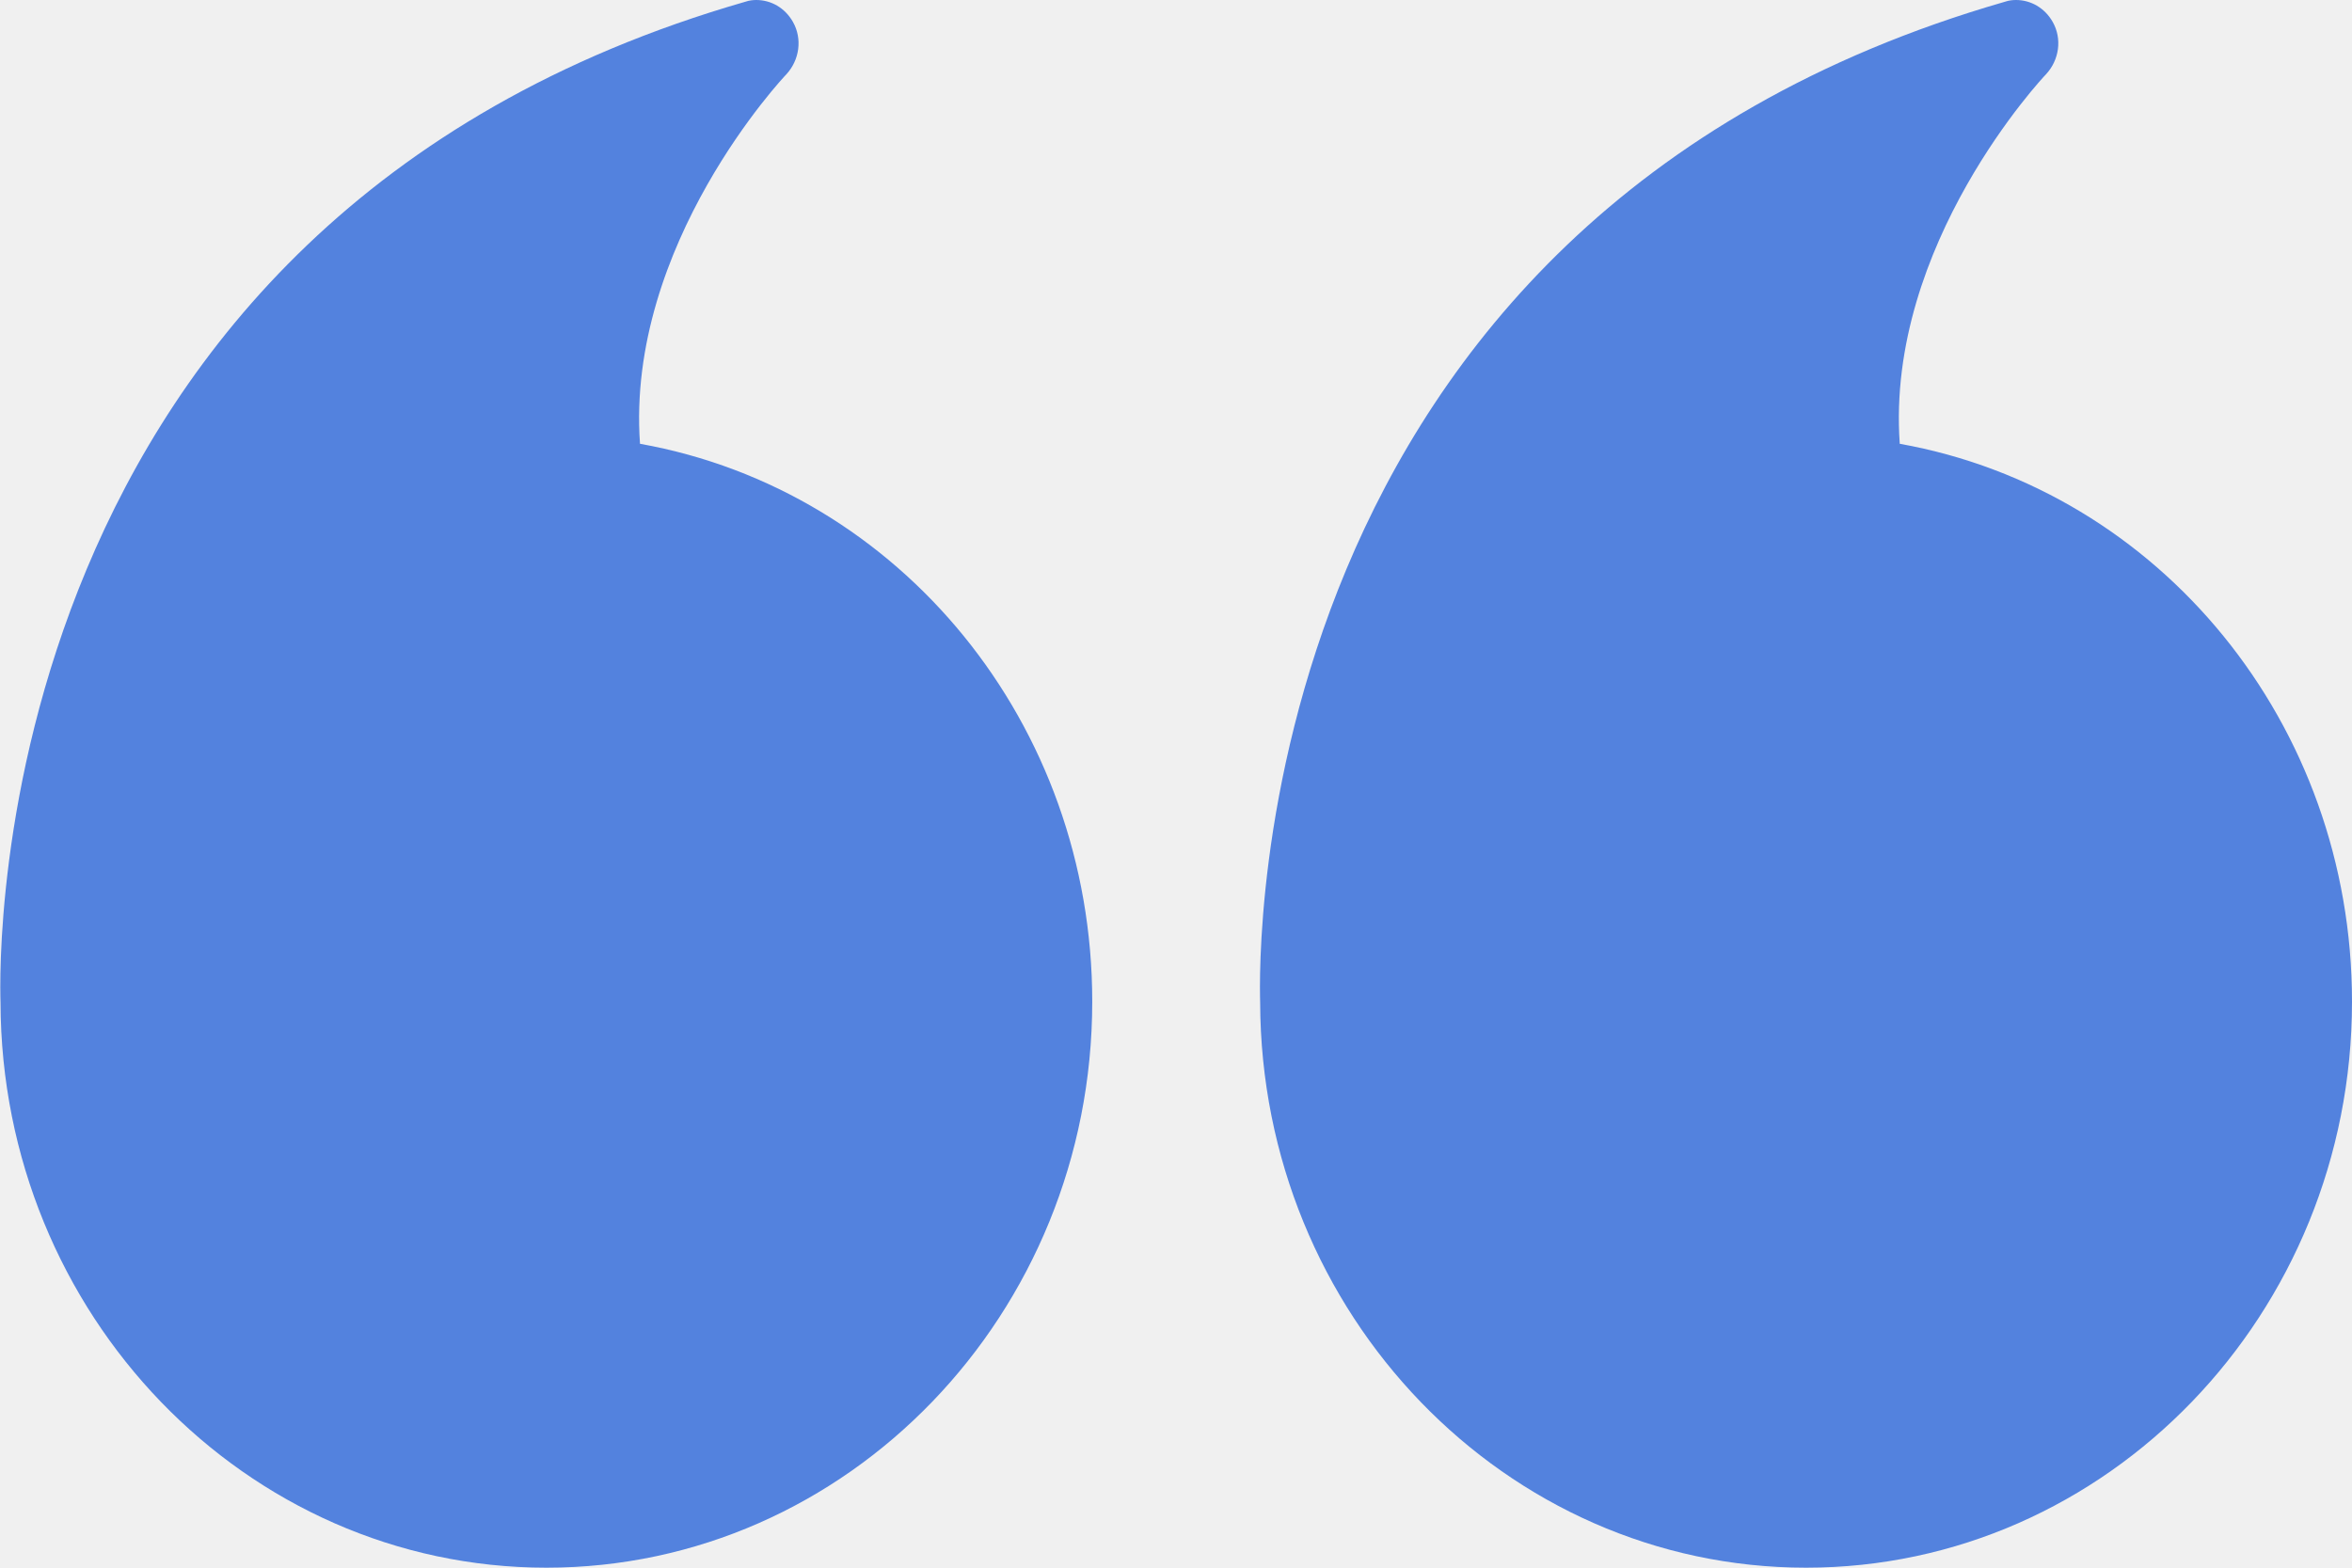
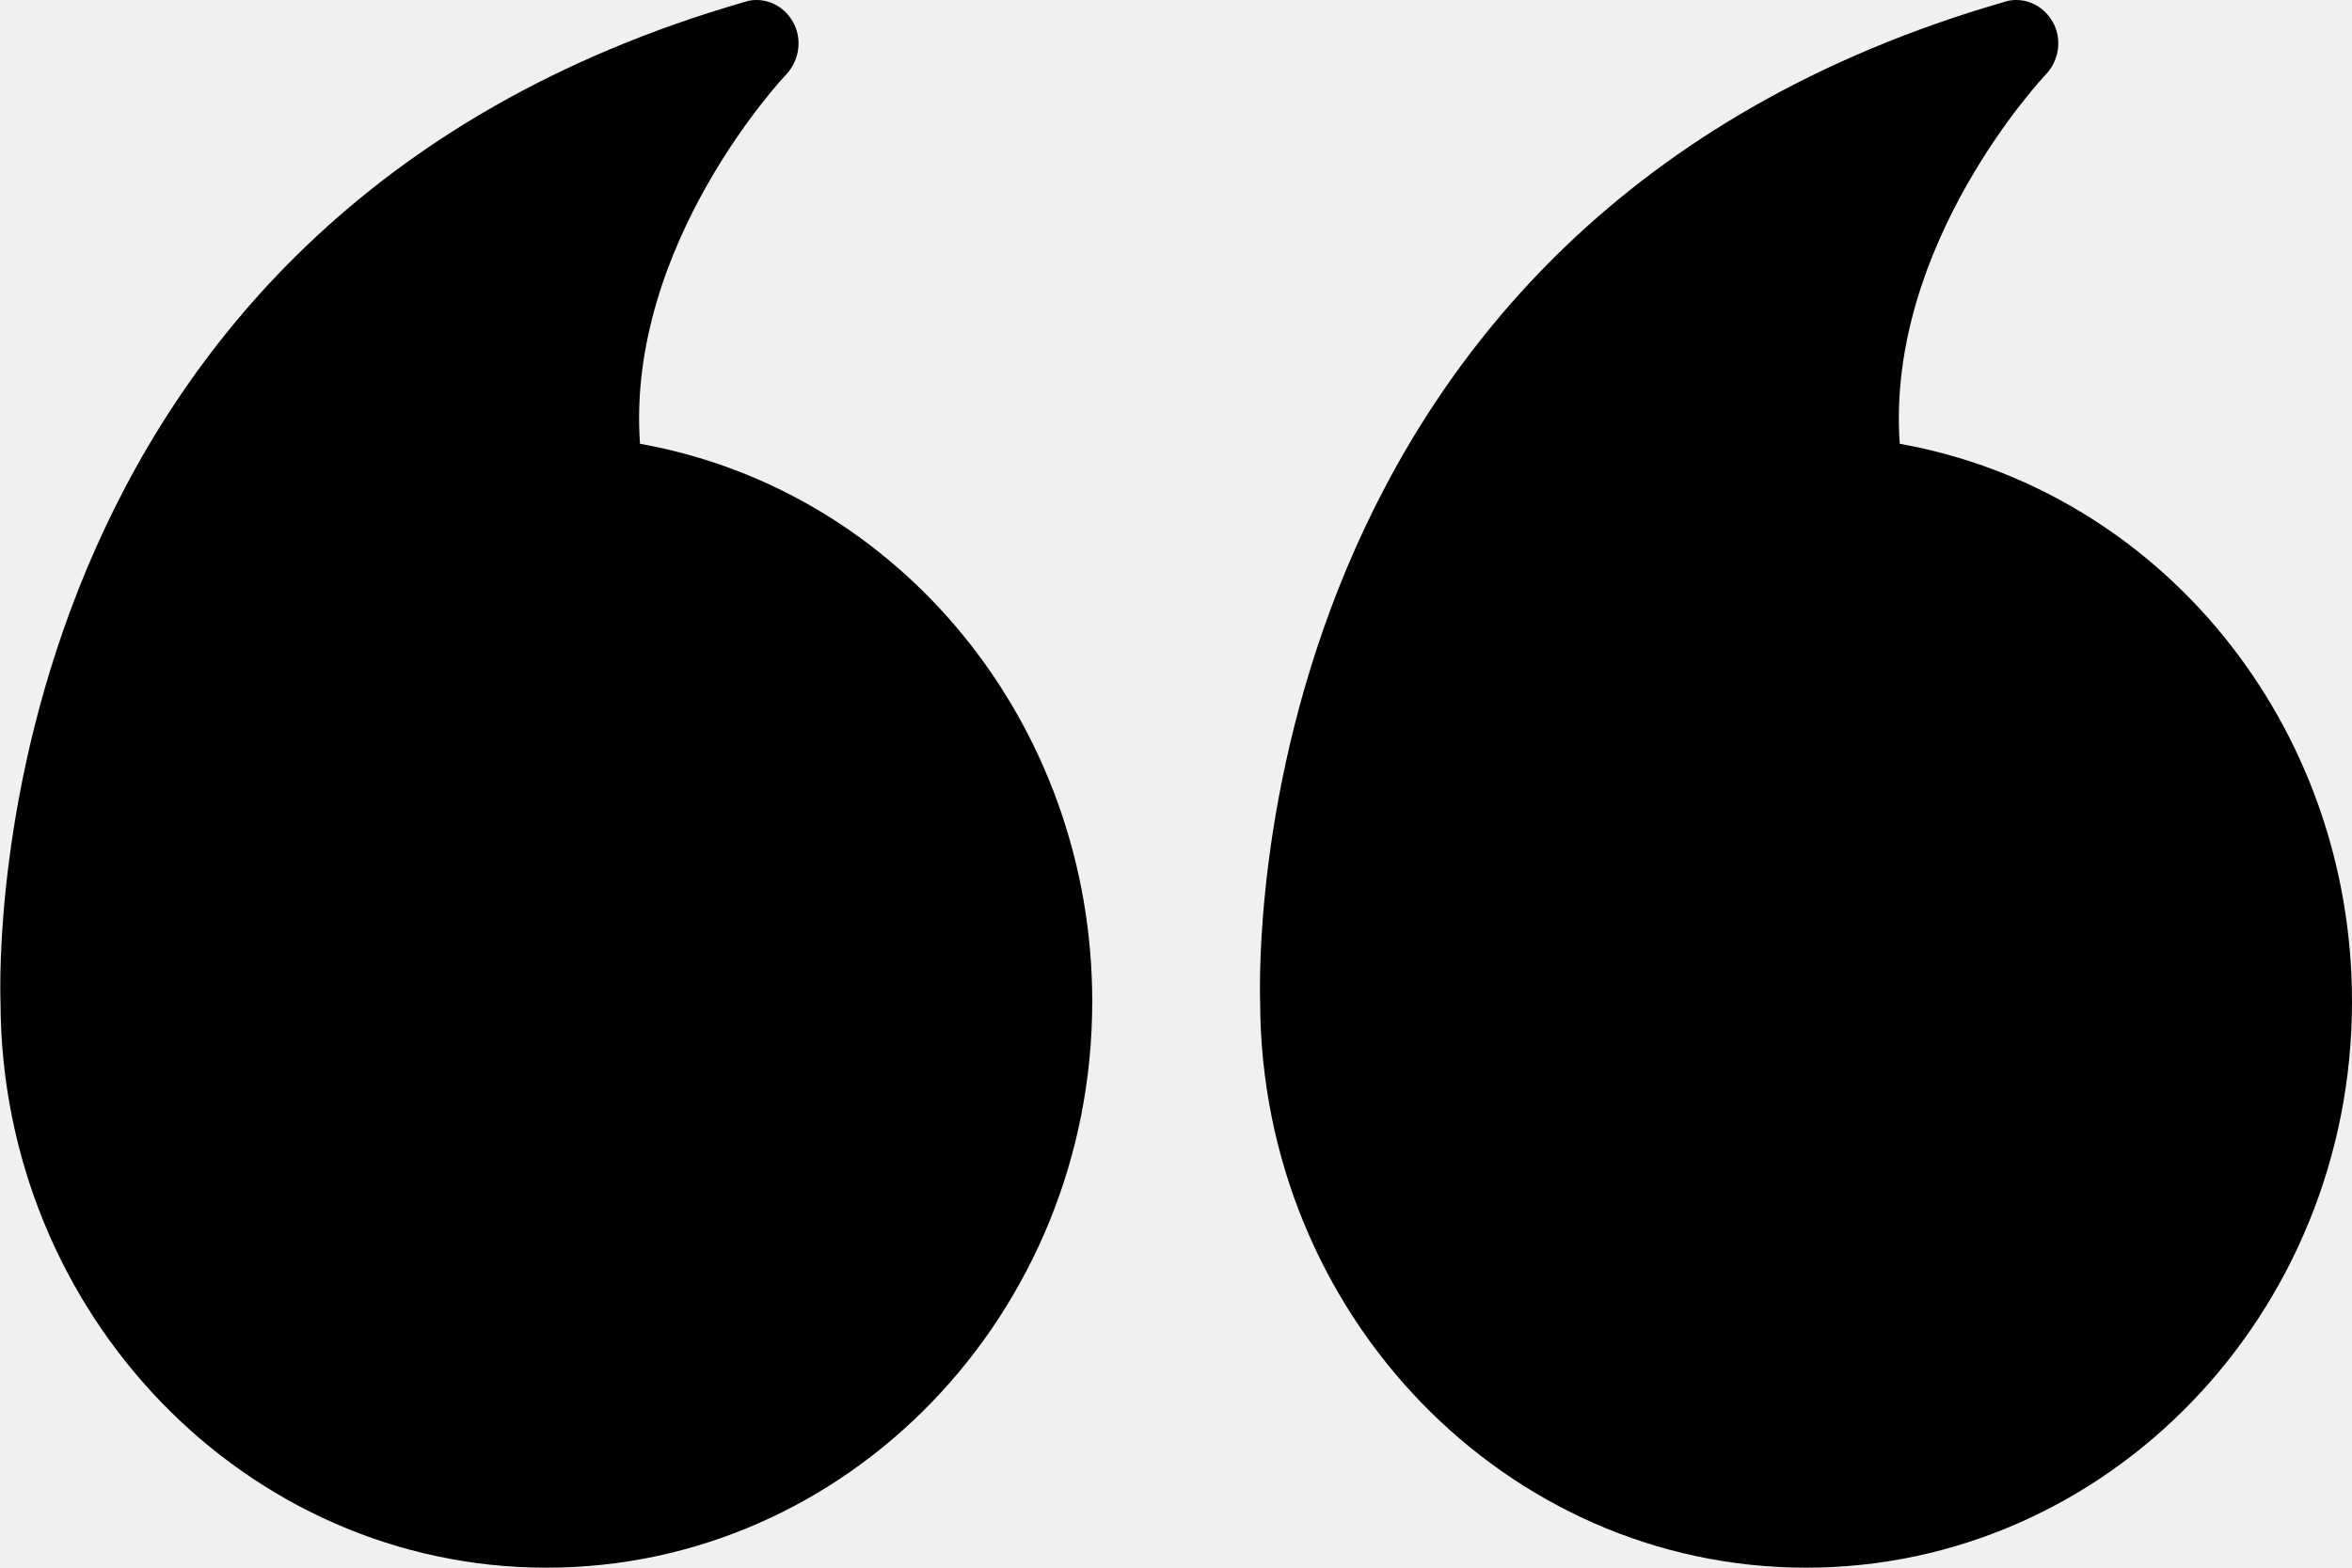
<svg xmlns="http://www.w3.org/2000/svg" width="18" height="12" viewBox="0 0 18 12" fill="none">
  <g clip-path="url(#before-clip)">
-     <path d="M13.822 12C16.126 12 18 10.057 18 7.667C18 5.543 16.531 3.753 14.539 3.397C14.43 1.87 15.644 0.583 15.657 0.57C15.76 0.46 15.783 0.297 15.709 0.167C15.648 0.06 15.541 -1.69242e-06 15.429 -1.68259e-06C15.403 -1.68034e-06 15.374 0.003 15.345 0.013C9.513 1.693 9.635 7.363 9.644 7.673C9.651 10.06 11.521 12 13.822 12Z" fill="#5382DE" />
-     <path d="M0.004 7.673C0.01 10.06 1.881 12 4.182 12C6.486 12 8.359 10.057 8.359 7.667C8.359 5.543 6.891 3.753 4.898 3.397C4.789 1.87 6.004 0.583 6.017 0.57C6.119 0.46 6.142 0.297 6.068 0.167C6.007 0.06 5.901 -1.69242e-06 5.788 -1.68259e-06C5.763 -1.68034e-06 5.734 0.003 5.705 0.013C-0.128 1.693 -0.006 7.363 0.004 7.673Z" fill="#5382DE" />
+     <path d="M13.822 12C16.126 12 18 10.057 18 7.667C18 5.543 16.531 3.753 14.539 3.397C14.43 1.87 15.644 0.583 15.657 0.57C15.76 0.46 15.783 0.297 15.709 0.167C15.648 0.06 15.541 -1.69242e-06 15.429 -1.68259e-06C15.403 -1.68034e-06 15.374 0.003 15.345 0.013C9.513 1.693 9.635 7.363 9.644 7.673C9.651 10.06 11.521 12 13.822 12Z" fill="currentColor" />
+     <path d="M0.004 7.673C0.01 10.06 1.881 12 4.182 12C6.486 12 8.359 10.057 8.359 7.667C8.359 5.543 6.891 3.753 4.898 3.397C4.789 1.87 6.004 0.583 6.017 0.57C6.119 0.46 6.142 0.297 6.068 0.167C6.007 0.06 5.901 -1.69242e-06 5.788 -1.68259e-06C5.763 -1.68034e-06 5.734 0.003 5.705 0.013C-0.128 1.693 -0.006 7.363 0.004 7.673Z" fill="currentColor" />
  </g>
  <defs>
    <clipPath id="before-clip">
      <rect x="18" y="12" width="18" height="12" transform="rotate(180 18 12)" fill="white" />
    </clipPath>
  </defs>
</svg>
